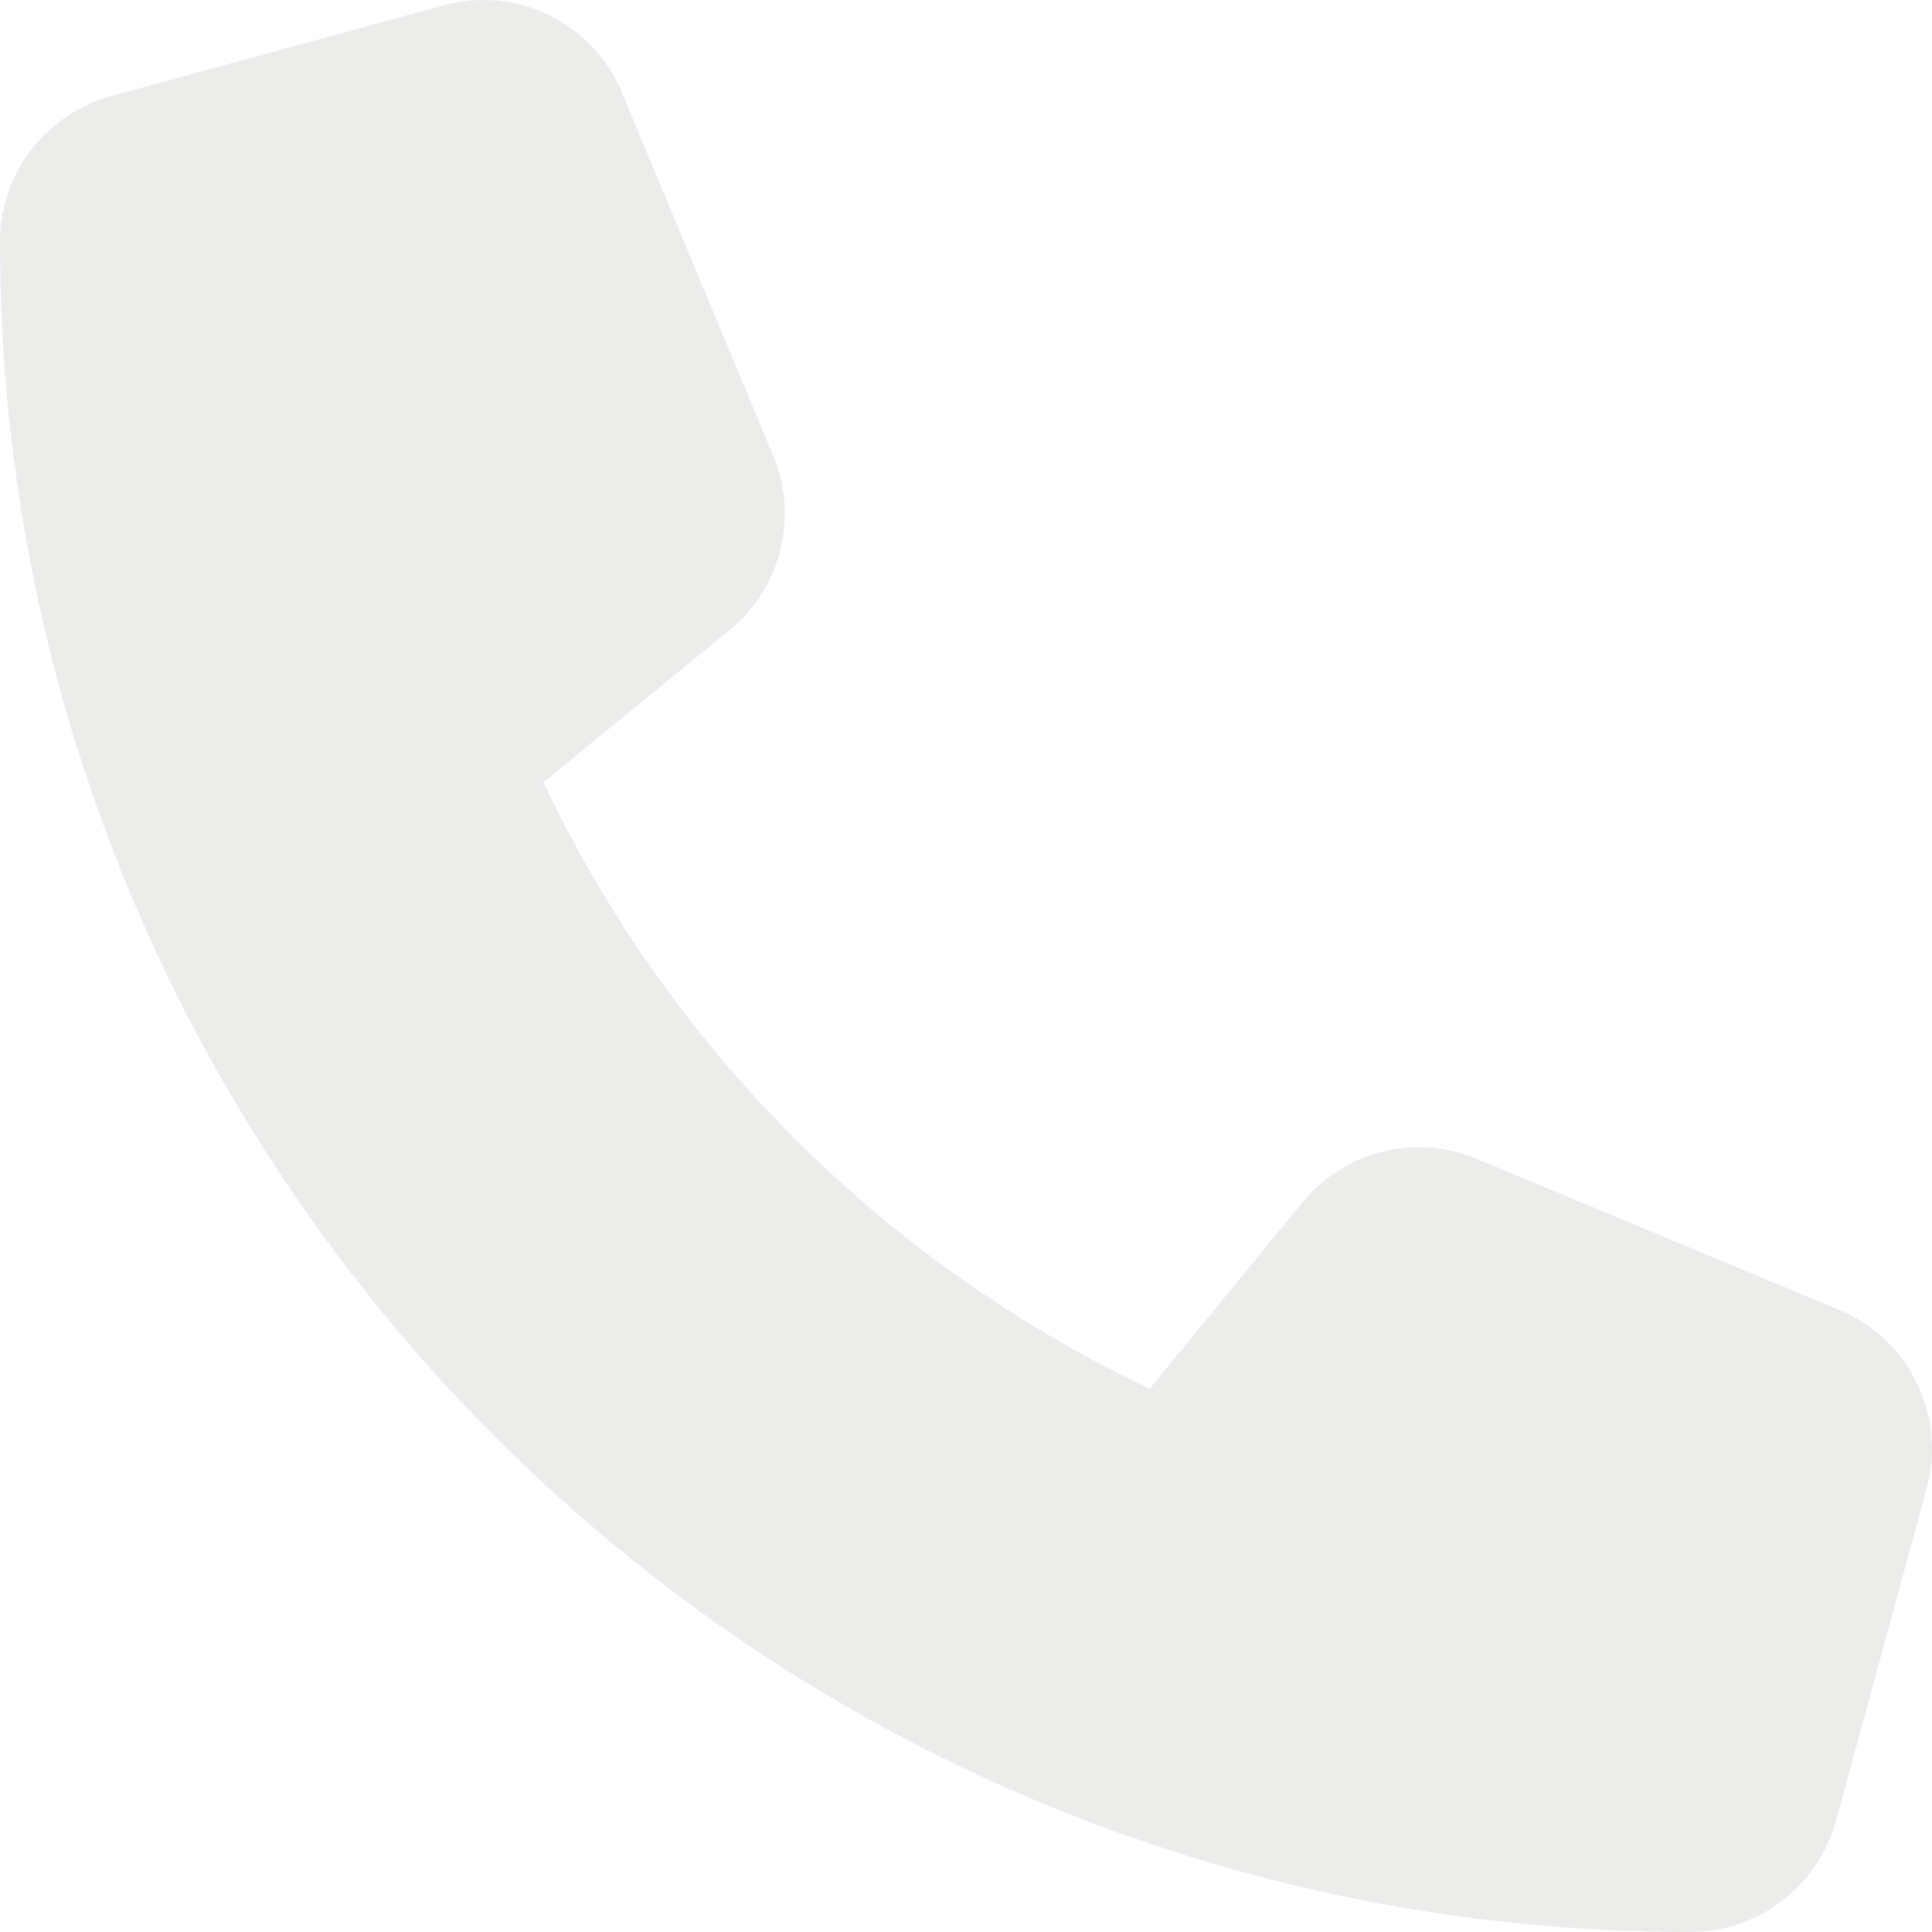
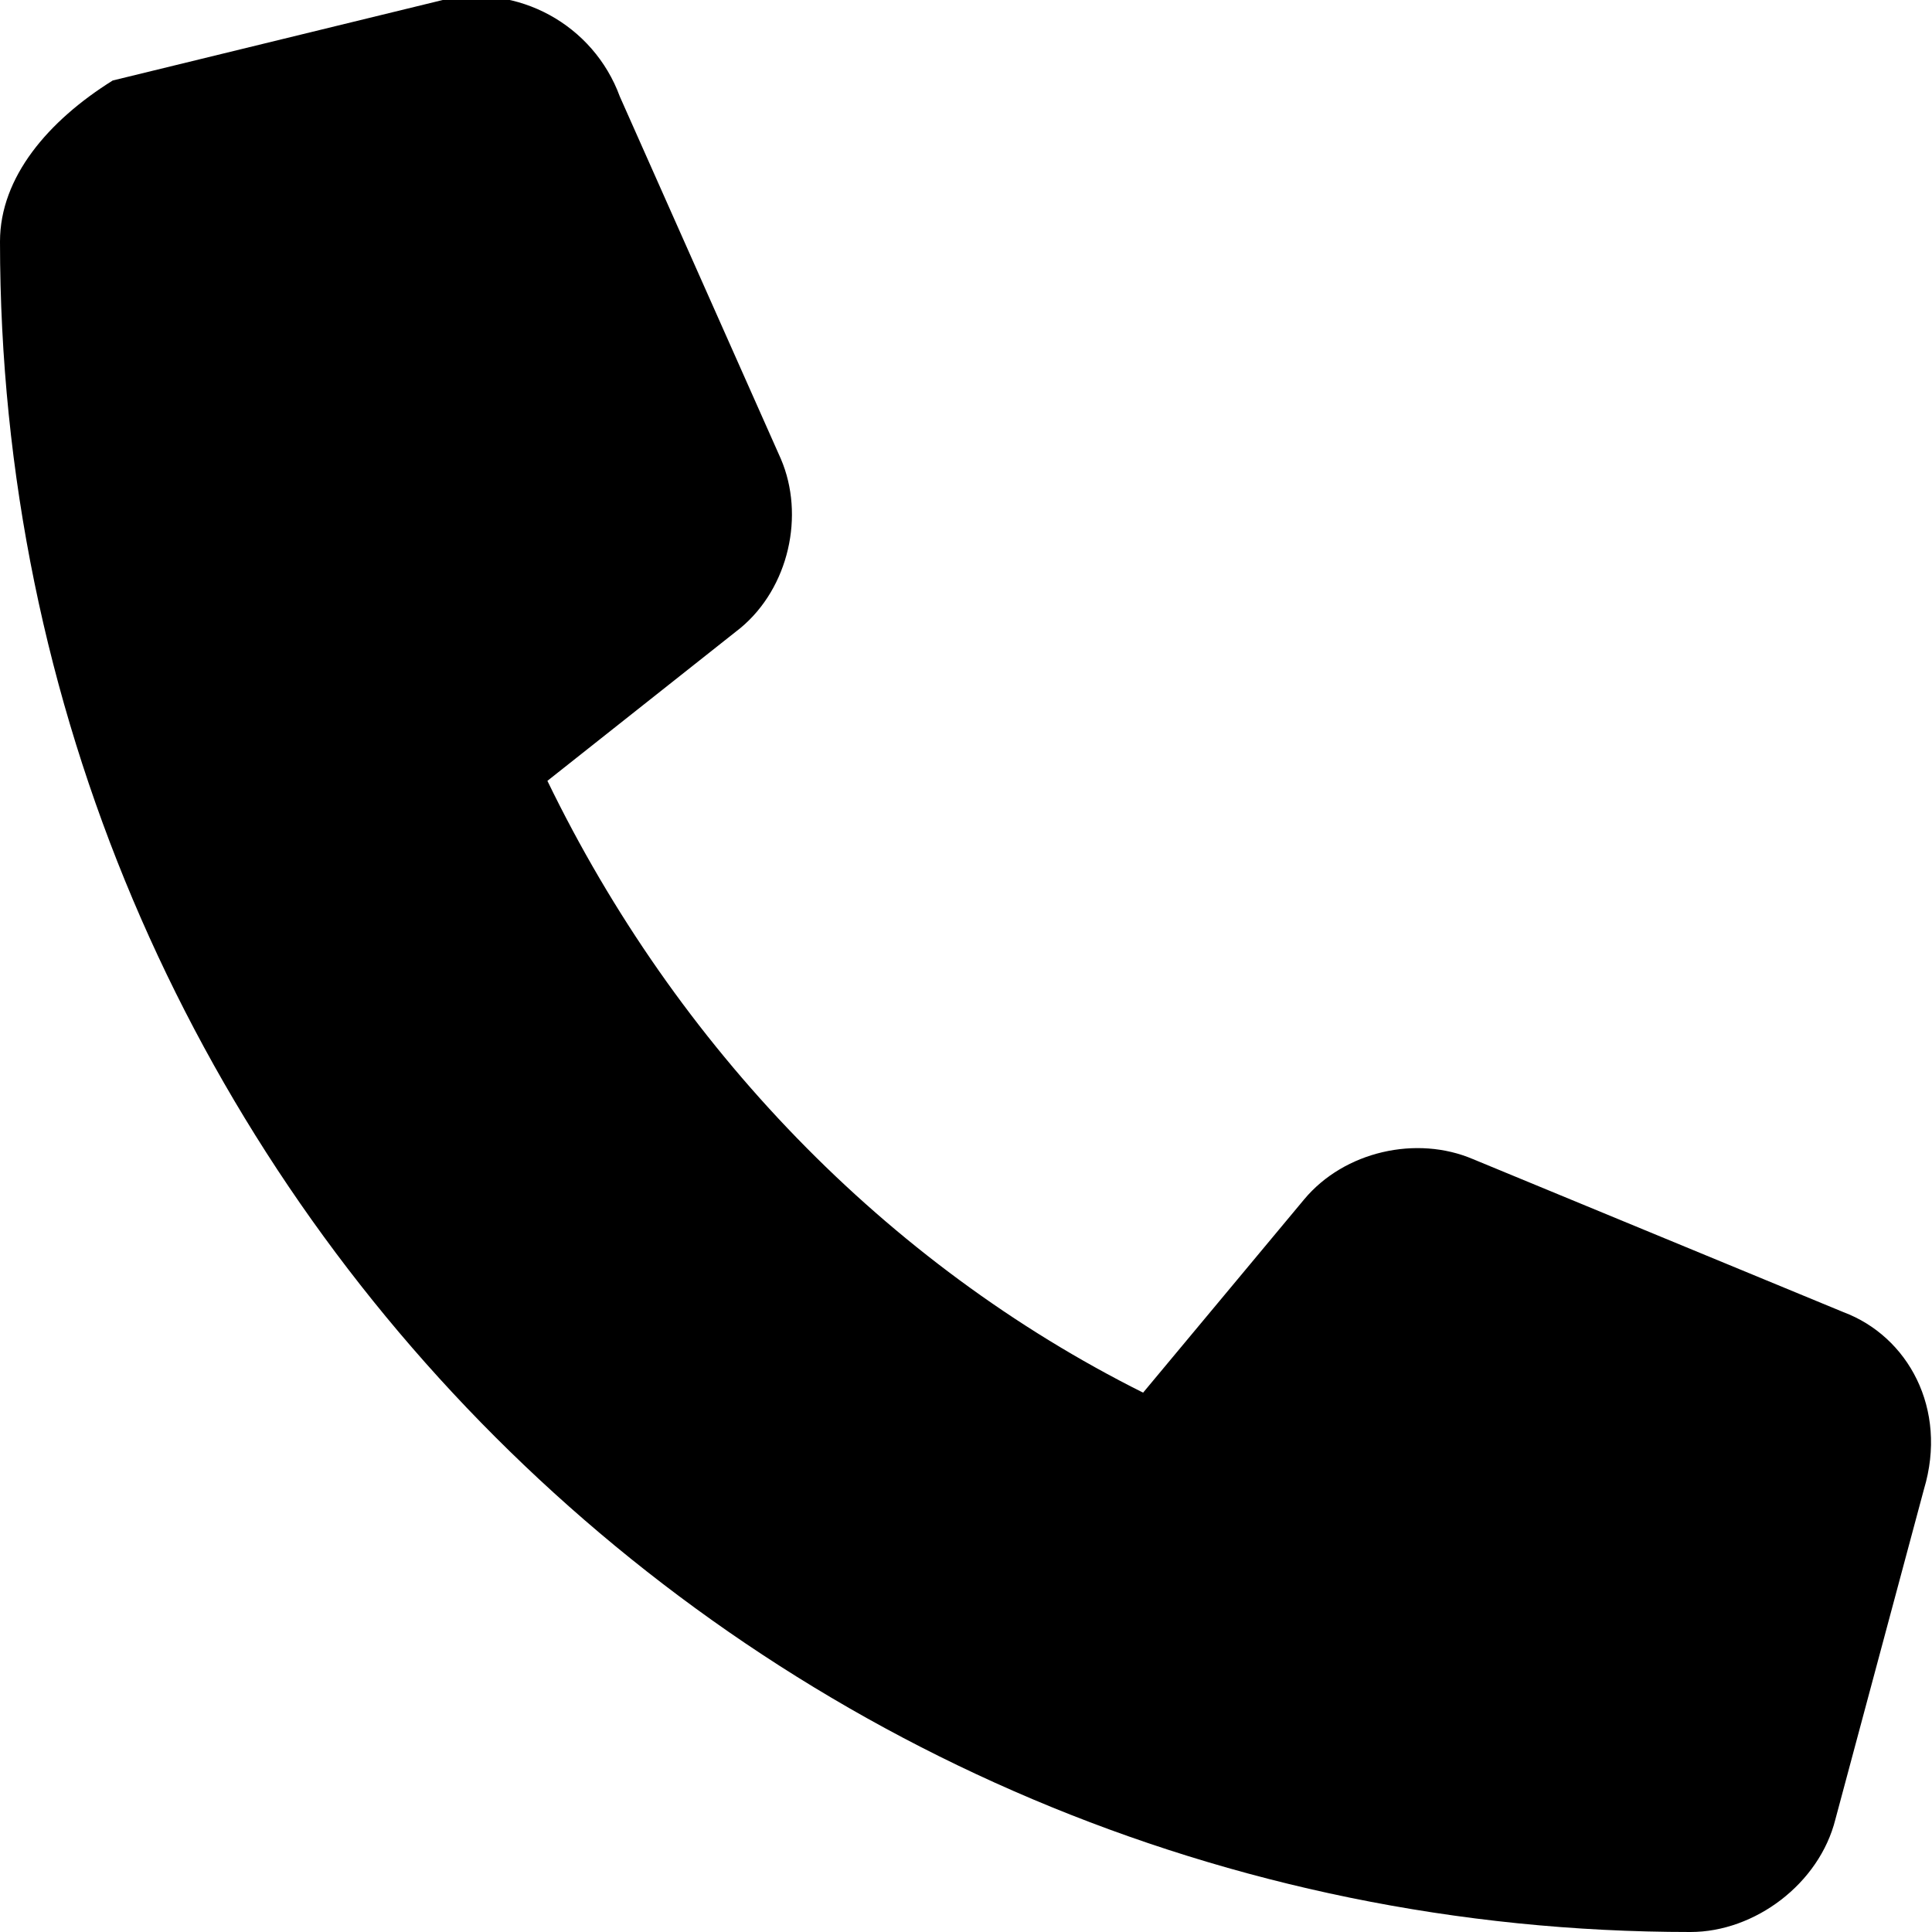
- <svg xmlns="http://www.w3.org/2000/svg" width="24" height="24" viewBox="0 0 24 24" fill="none">
-   <path d="M7.729 1.154C7.368 0.282 6.417 -0.182 5.508 0.067L1.383 1.192C0.567 1.417 0 2.157 0 3.001C0 14.597 9.403 24 20.999 24C21.843 24 22.583 23.433 22.808 22.617L23.933 18.492C24.182 17.583 23.718 16.632 22.846 16.271L18.346 14.396C17.582 14.077 16.696 14.297 16.176 14.94L14.282 17.25C10.982 15.689 8.311 13.018 6.75 9.718L9.061 7.829C9.703 7.304 9.923 6.423 9.604 5.659L7.729 1.159V1.154Z" fill="#ECECEB" />
+ <svg xmlns="http://www.w3.org/2000/svg" width="24" height="24" fill="535876">
+   <path d="M7.7 1.2A1.9 1.9 0 0 0 5.5 0L1.4 1C.6 1.5 0 2.2 0 3a21 21 0 0 0 21 21c.8 0 1.6-.6 1.8-1.4l1.1-4.1c.3-1-.2-1.9-1-2.2l-4.6-1.9c-.7-.3-1.6-.1-2.1.5l-2 2.4C11 15.7 8.4 13 6.8 9.7l2.4-1.9c.6-.5.8-1.4.5-2.1L7.7 1.2Z" />
</svg>
